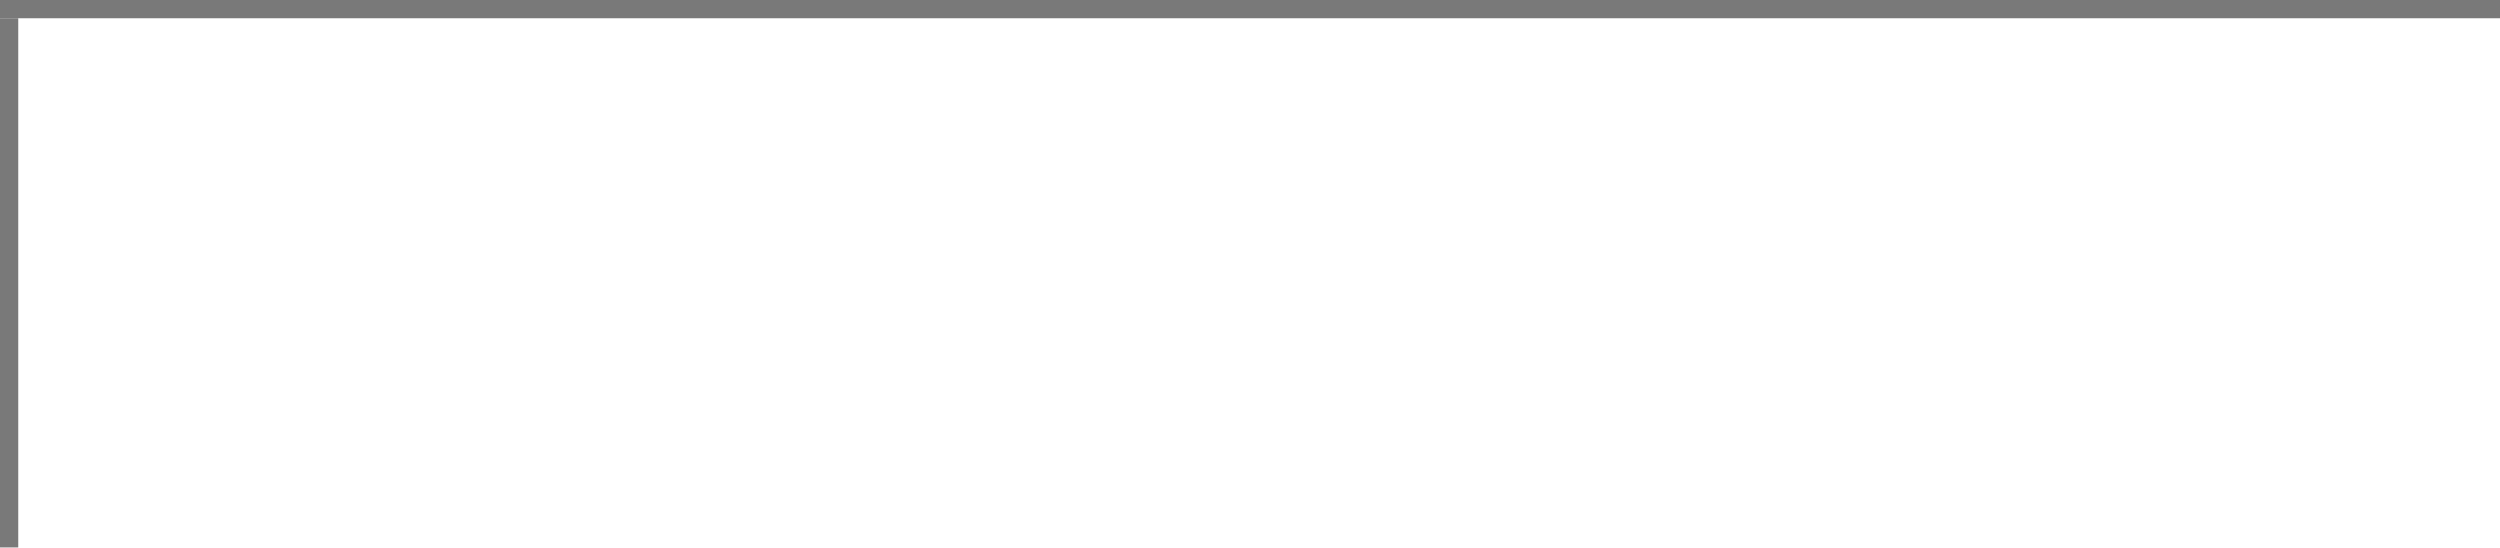
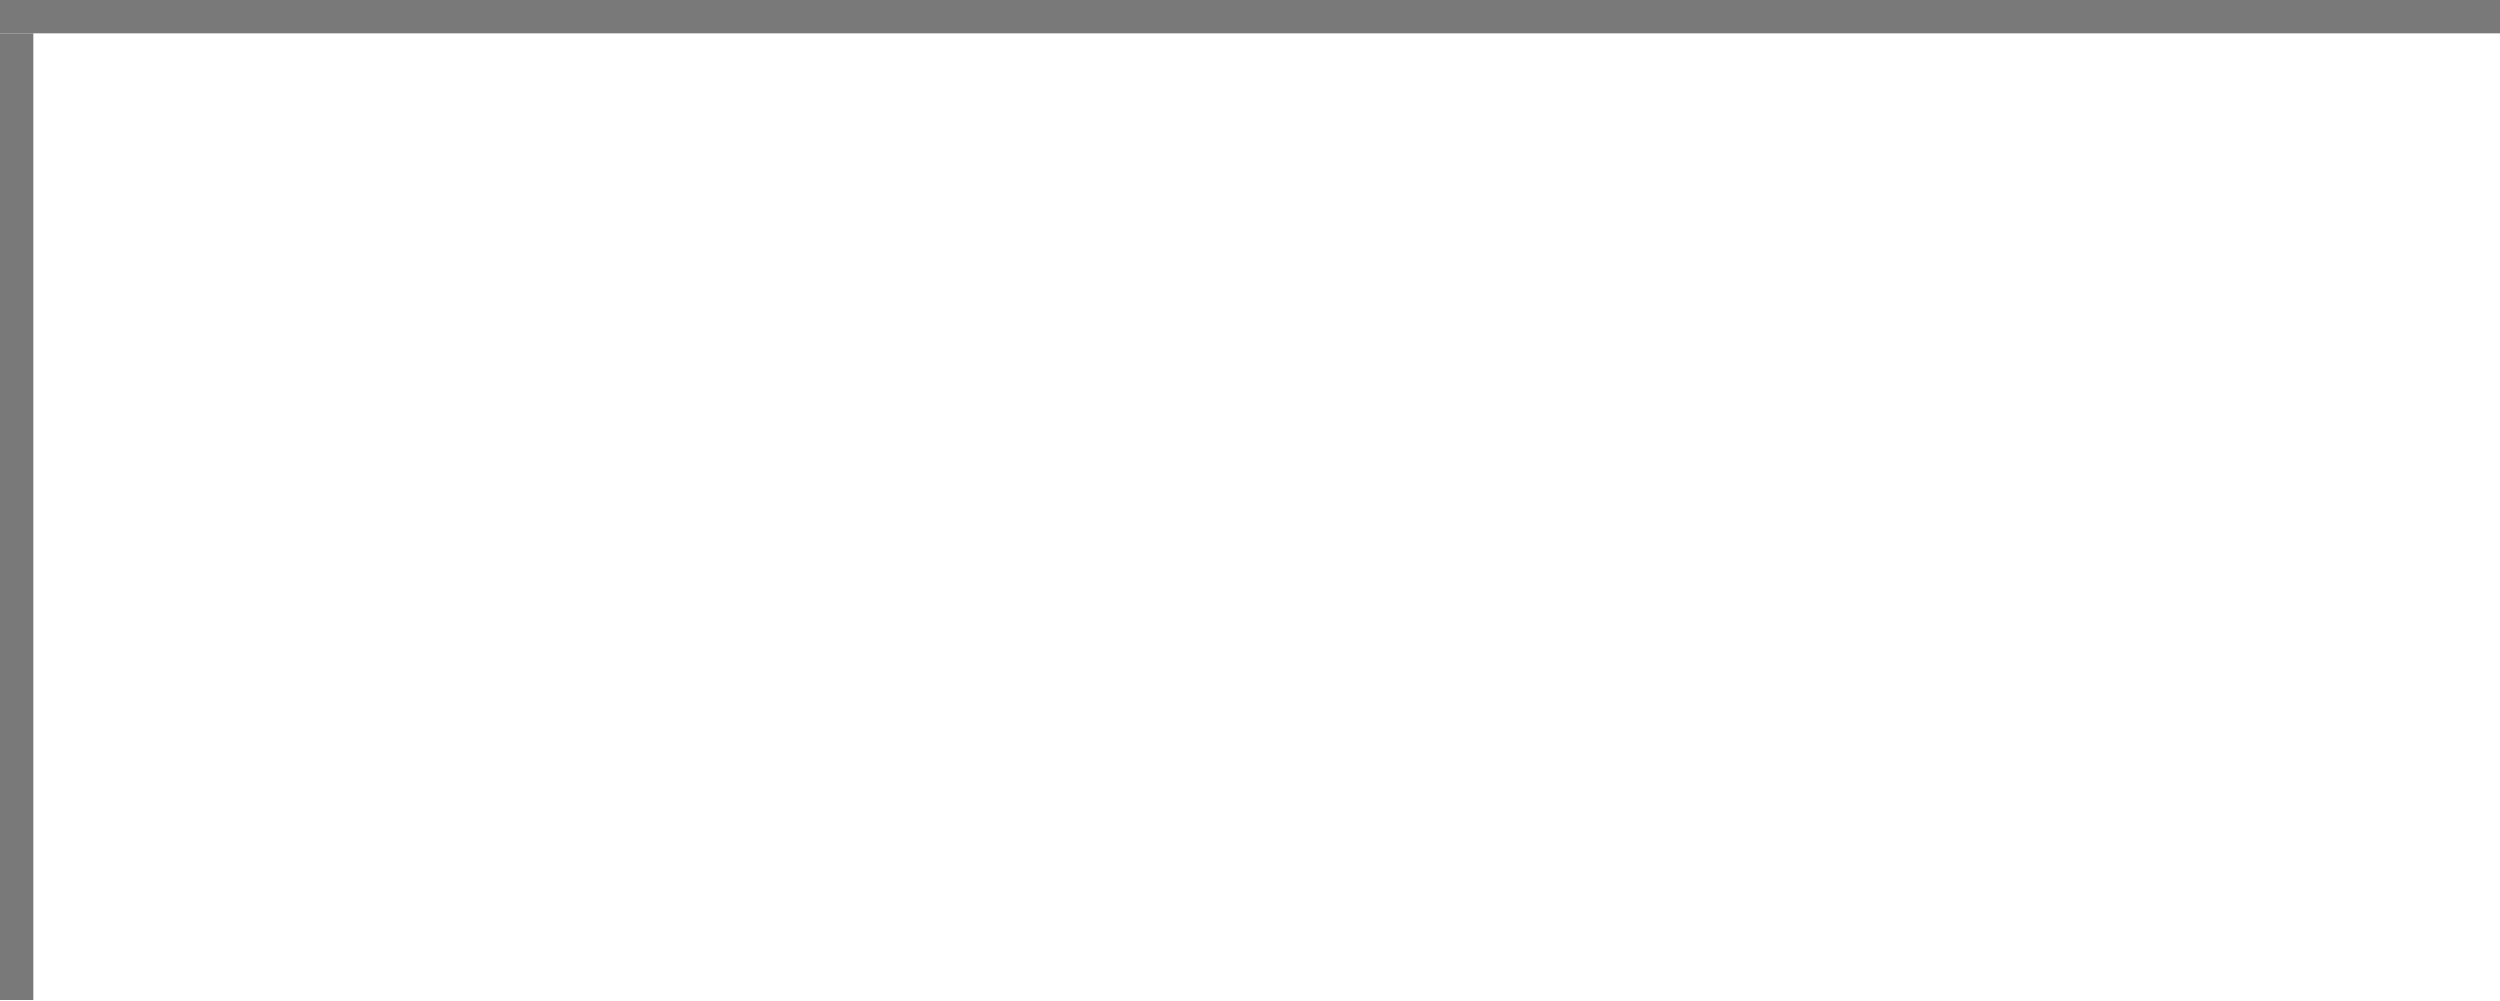
- <svg xmlns="http://www.w3.org/2000/svg" version="1.1" width="137px" height="30px" viewBox="424 30 137 30">
-   <path d="M 1 1  L 137 1  L 137 30  L 1 30  L 1 1  Z " fill-rule="nonzero" fill="rgba(255, 255, 255, 1)" stroke="none" transform="matrix(1 0 0 1 424 30 )" class="fill" />
-   <path d="M 0.5 1  L 0.5 30  " stroke-width="1" stroke-dasharray="0" stroke="rgba(121, 121, 121, 1)" fill="none" transform="matrix(1 0 0 1 424 30 )" class="stroke" />
-   <path d="M 0 0.5  L 137 0.5  " stroke-width="1" stroke-dasharray="0" stroke="rgba(121, 121, 121, 1)" fill="none" transform="matrix(1 0 0 1 424 30 )" class="stroke" />
+ <svg xmlns="http://www.w3.org/2000/svg" version="1.1" width="75px" height="30px" viewBox="561 30 75 30">
+   <path d="M 1 1  L 75 1  L 75 30  L 1 30  L 1 1  Z " fill-rule="nonzero" fill="rgba(255, 255, 255, 1)" stroke="none" transform="matrix(1 0 0 1 561 30 )" class="fill" />
+   <path d="M 0.5 1  L 0.5 30  " stroke-width="1" stroke-dasharray="0" stroke="rgba(121, 121, 121, 1)" fill="none" transform="matrix(1 0 0 1 561 30 )" class="stroke" />
+   <path d="M 0 0.5  L 75 0.5  " stroke-width="1" stroke-dasharray="0" stroke="rgba(121, 121, 121, 1)" fill="none" transform="matrix(1 0 0 1 561 30 )" class="stroke" />
</svg>
